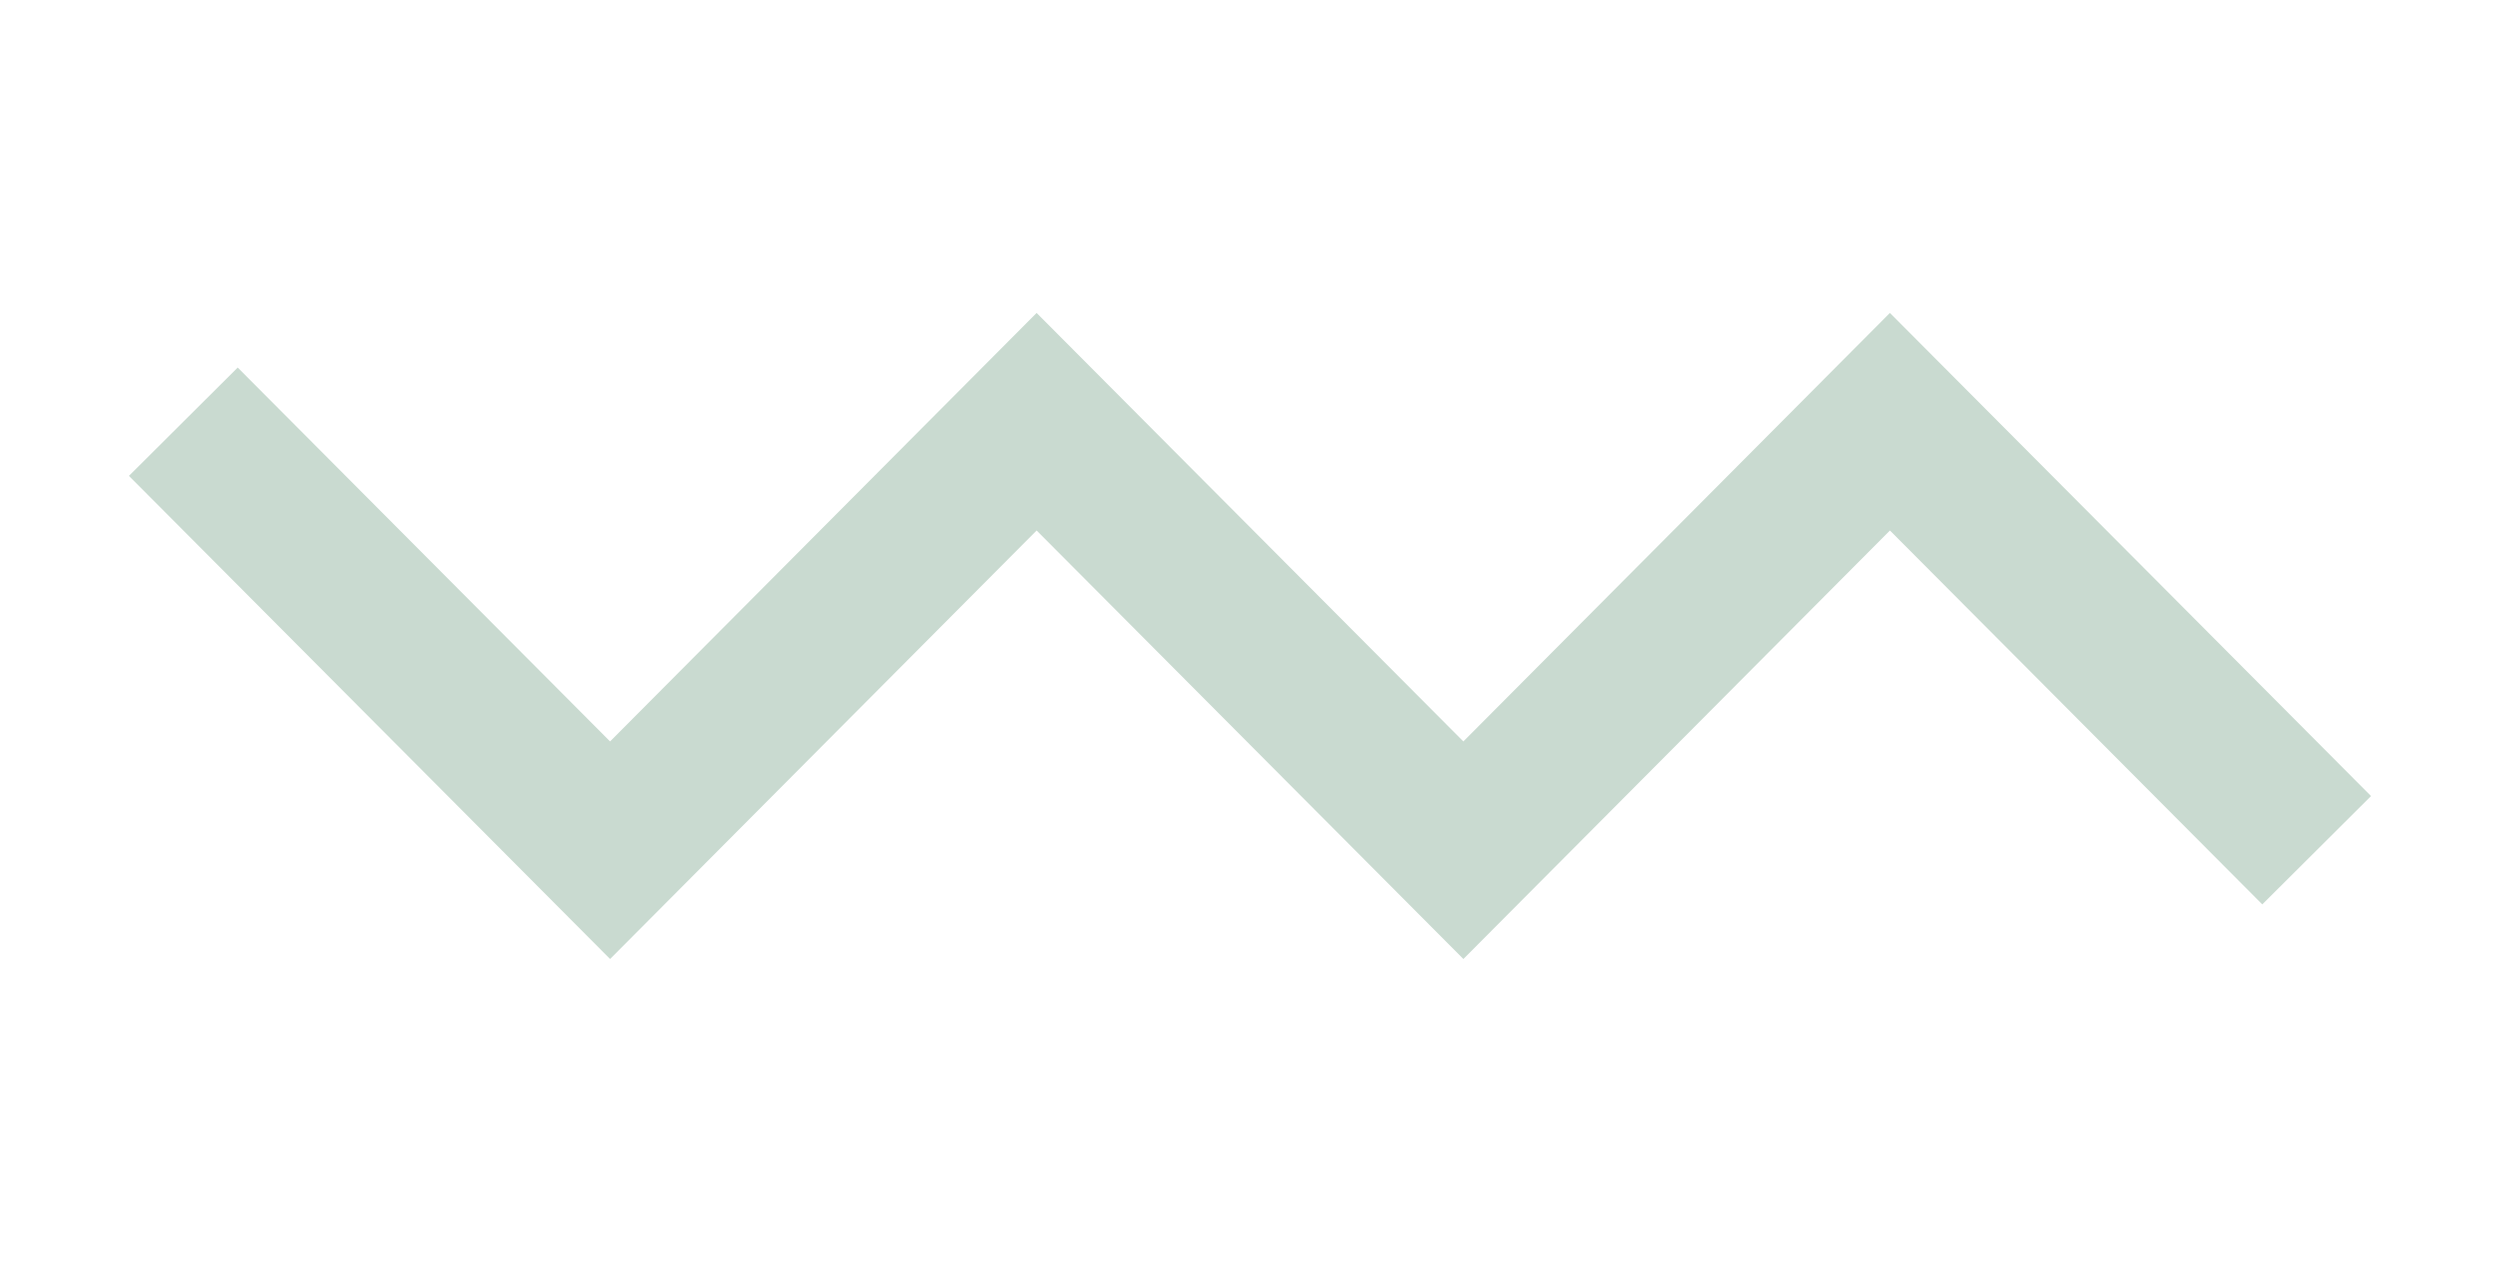
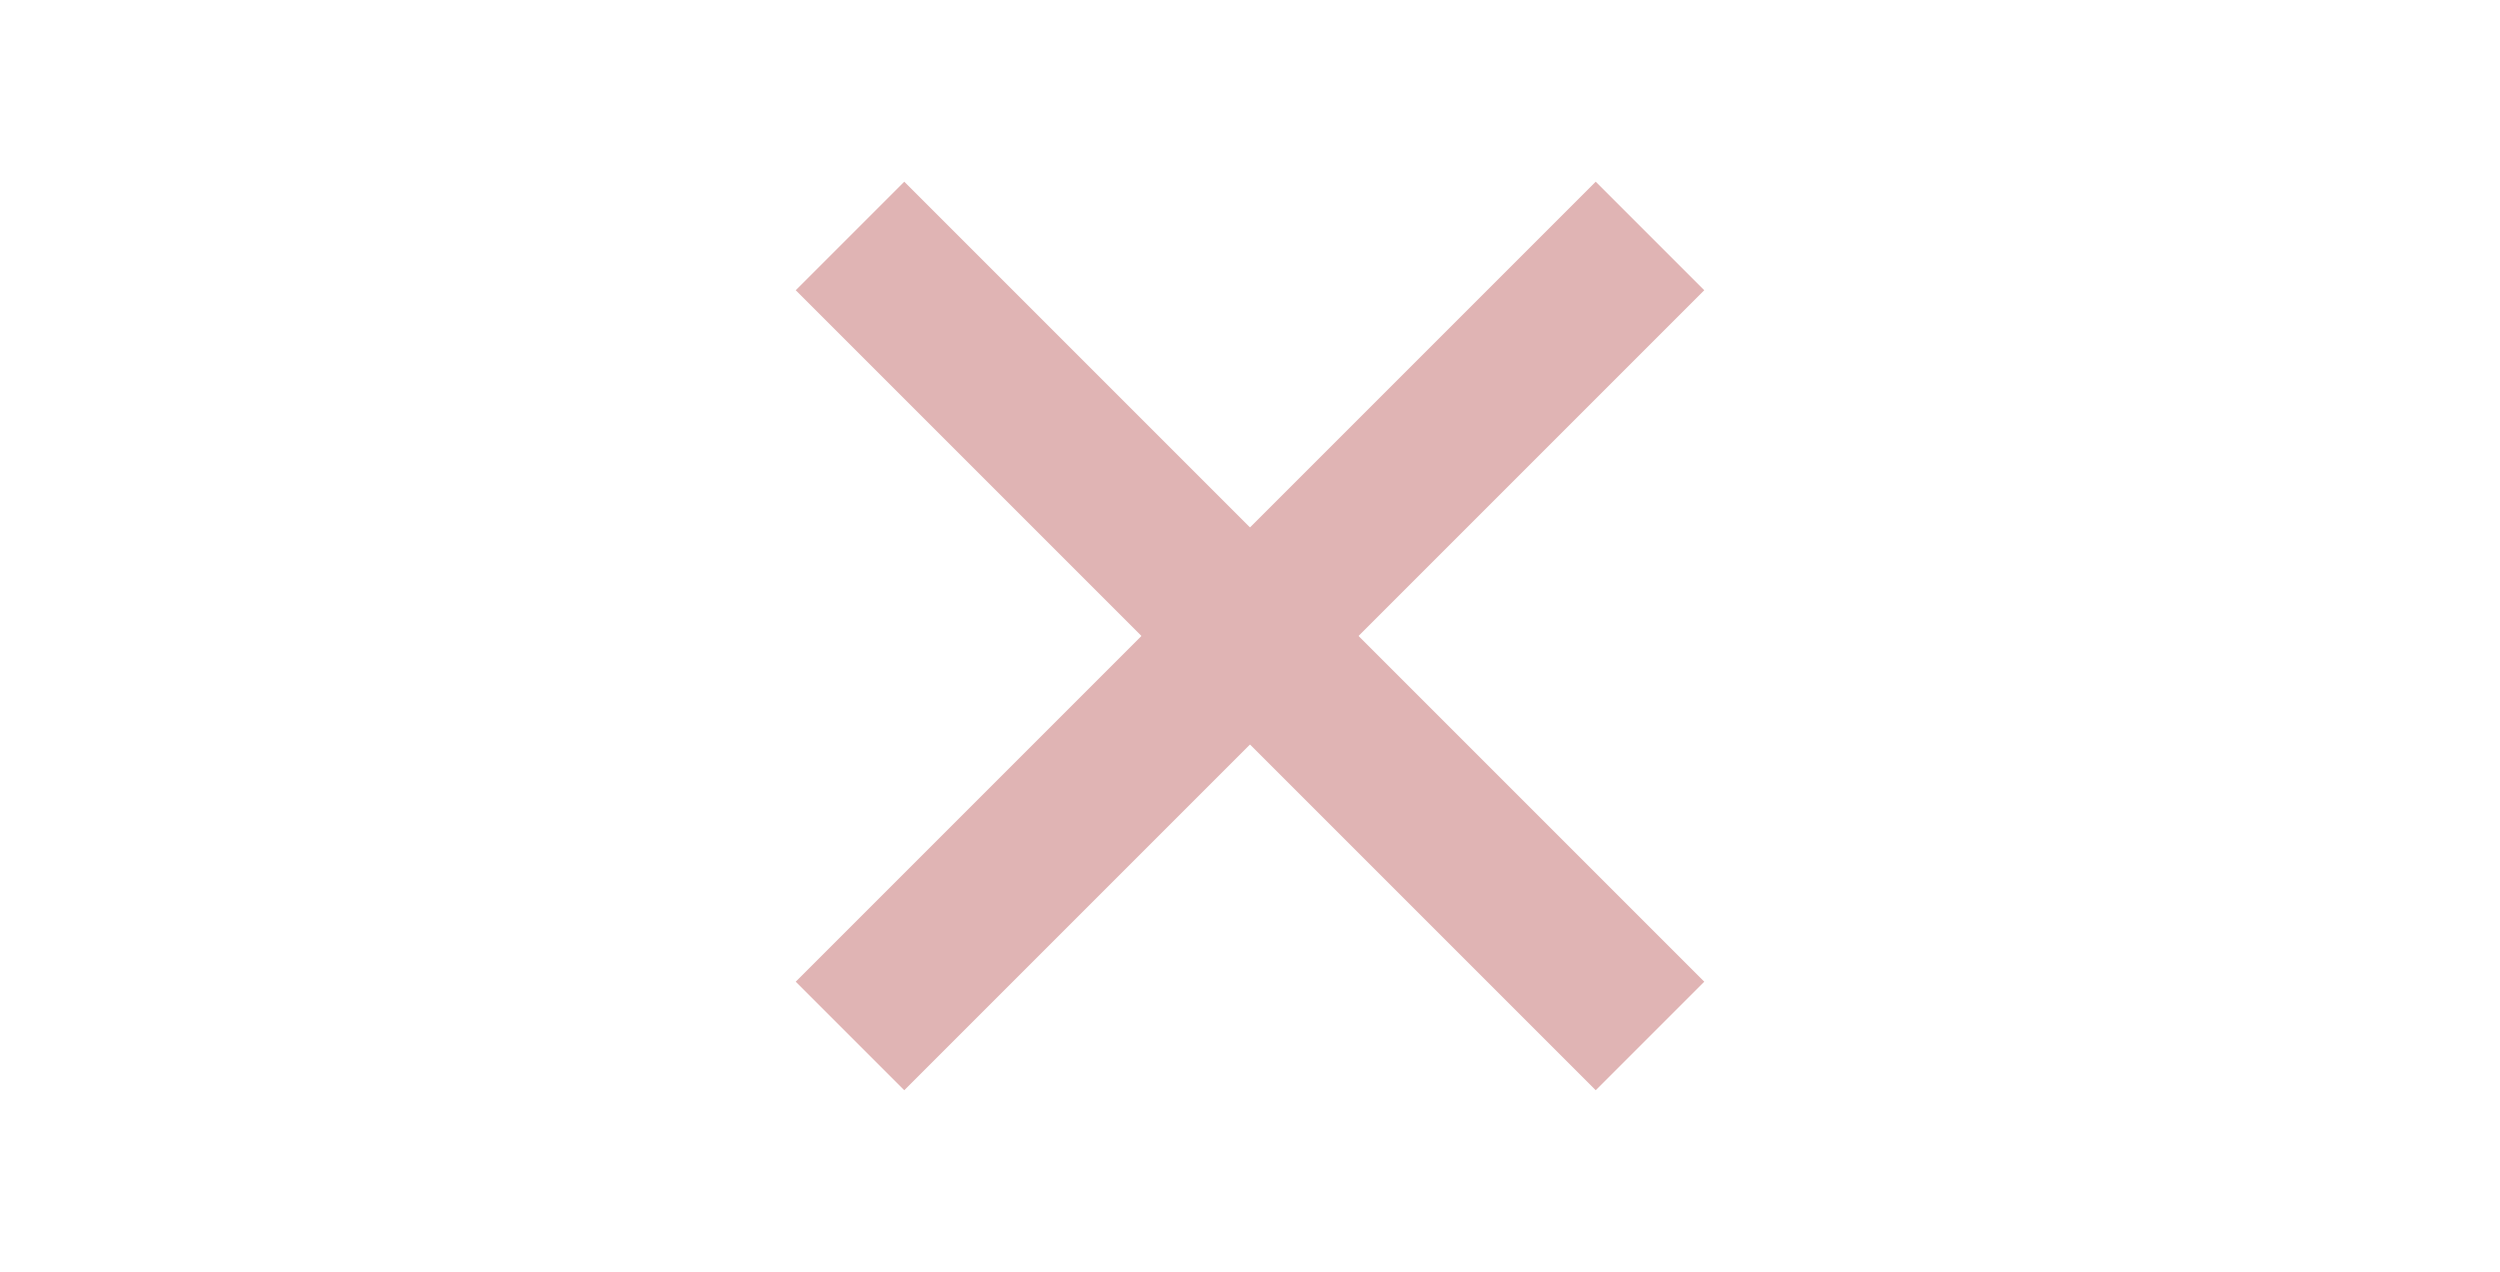
<svg xmlns="http://www.w3.org/2000/svg" id="Layer_1" viewBox="0 0 114 58">
-   <polyline points="8.36 19.23 27.82 38.77 47.27 19.23 66.73 38.77 86.18 19.23 105.64 38.77" style="fill:none; stroke:#c9dad0; stroke-miterlimit:10; stroke-width:7px;" />
+   <line x1="38.76" y1="10.76" x2="75.24" y2="47.24" style="fill:none; stroke:#e0b4b4; stroke-miterlimit:10; stroke-width:7px;" />
+   <line x1="75.24" y1="10.76" x2="38.76" y2="47.24" style="fill:none; stroke:#e0b4b4; stroke-miterlimit:10; stroke-width:7px;" />
</svg>
